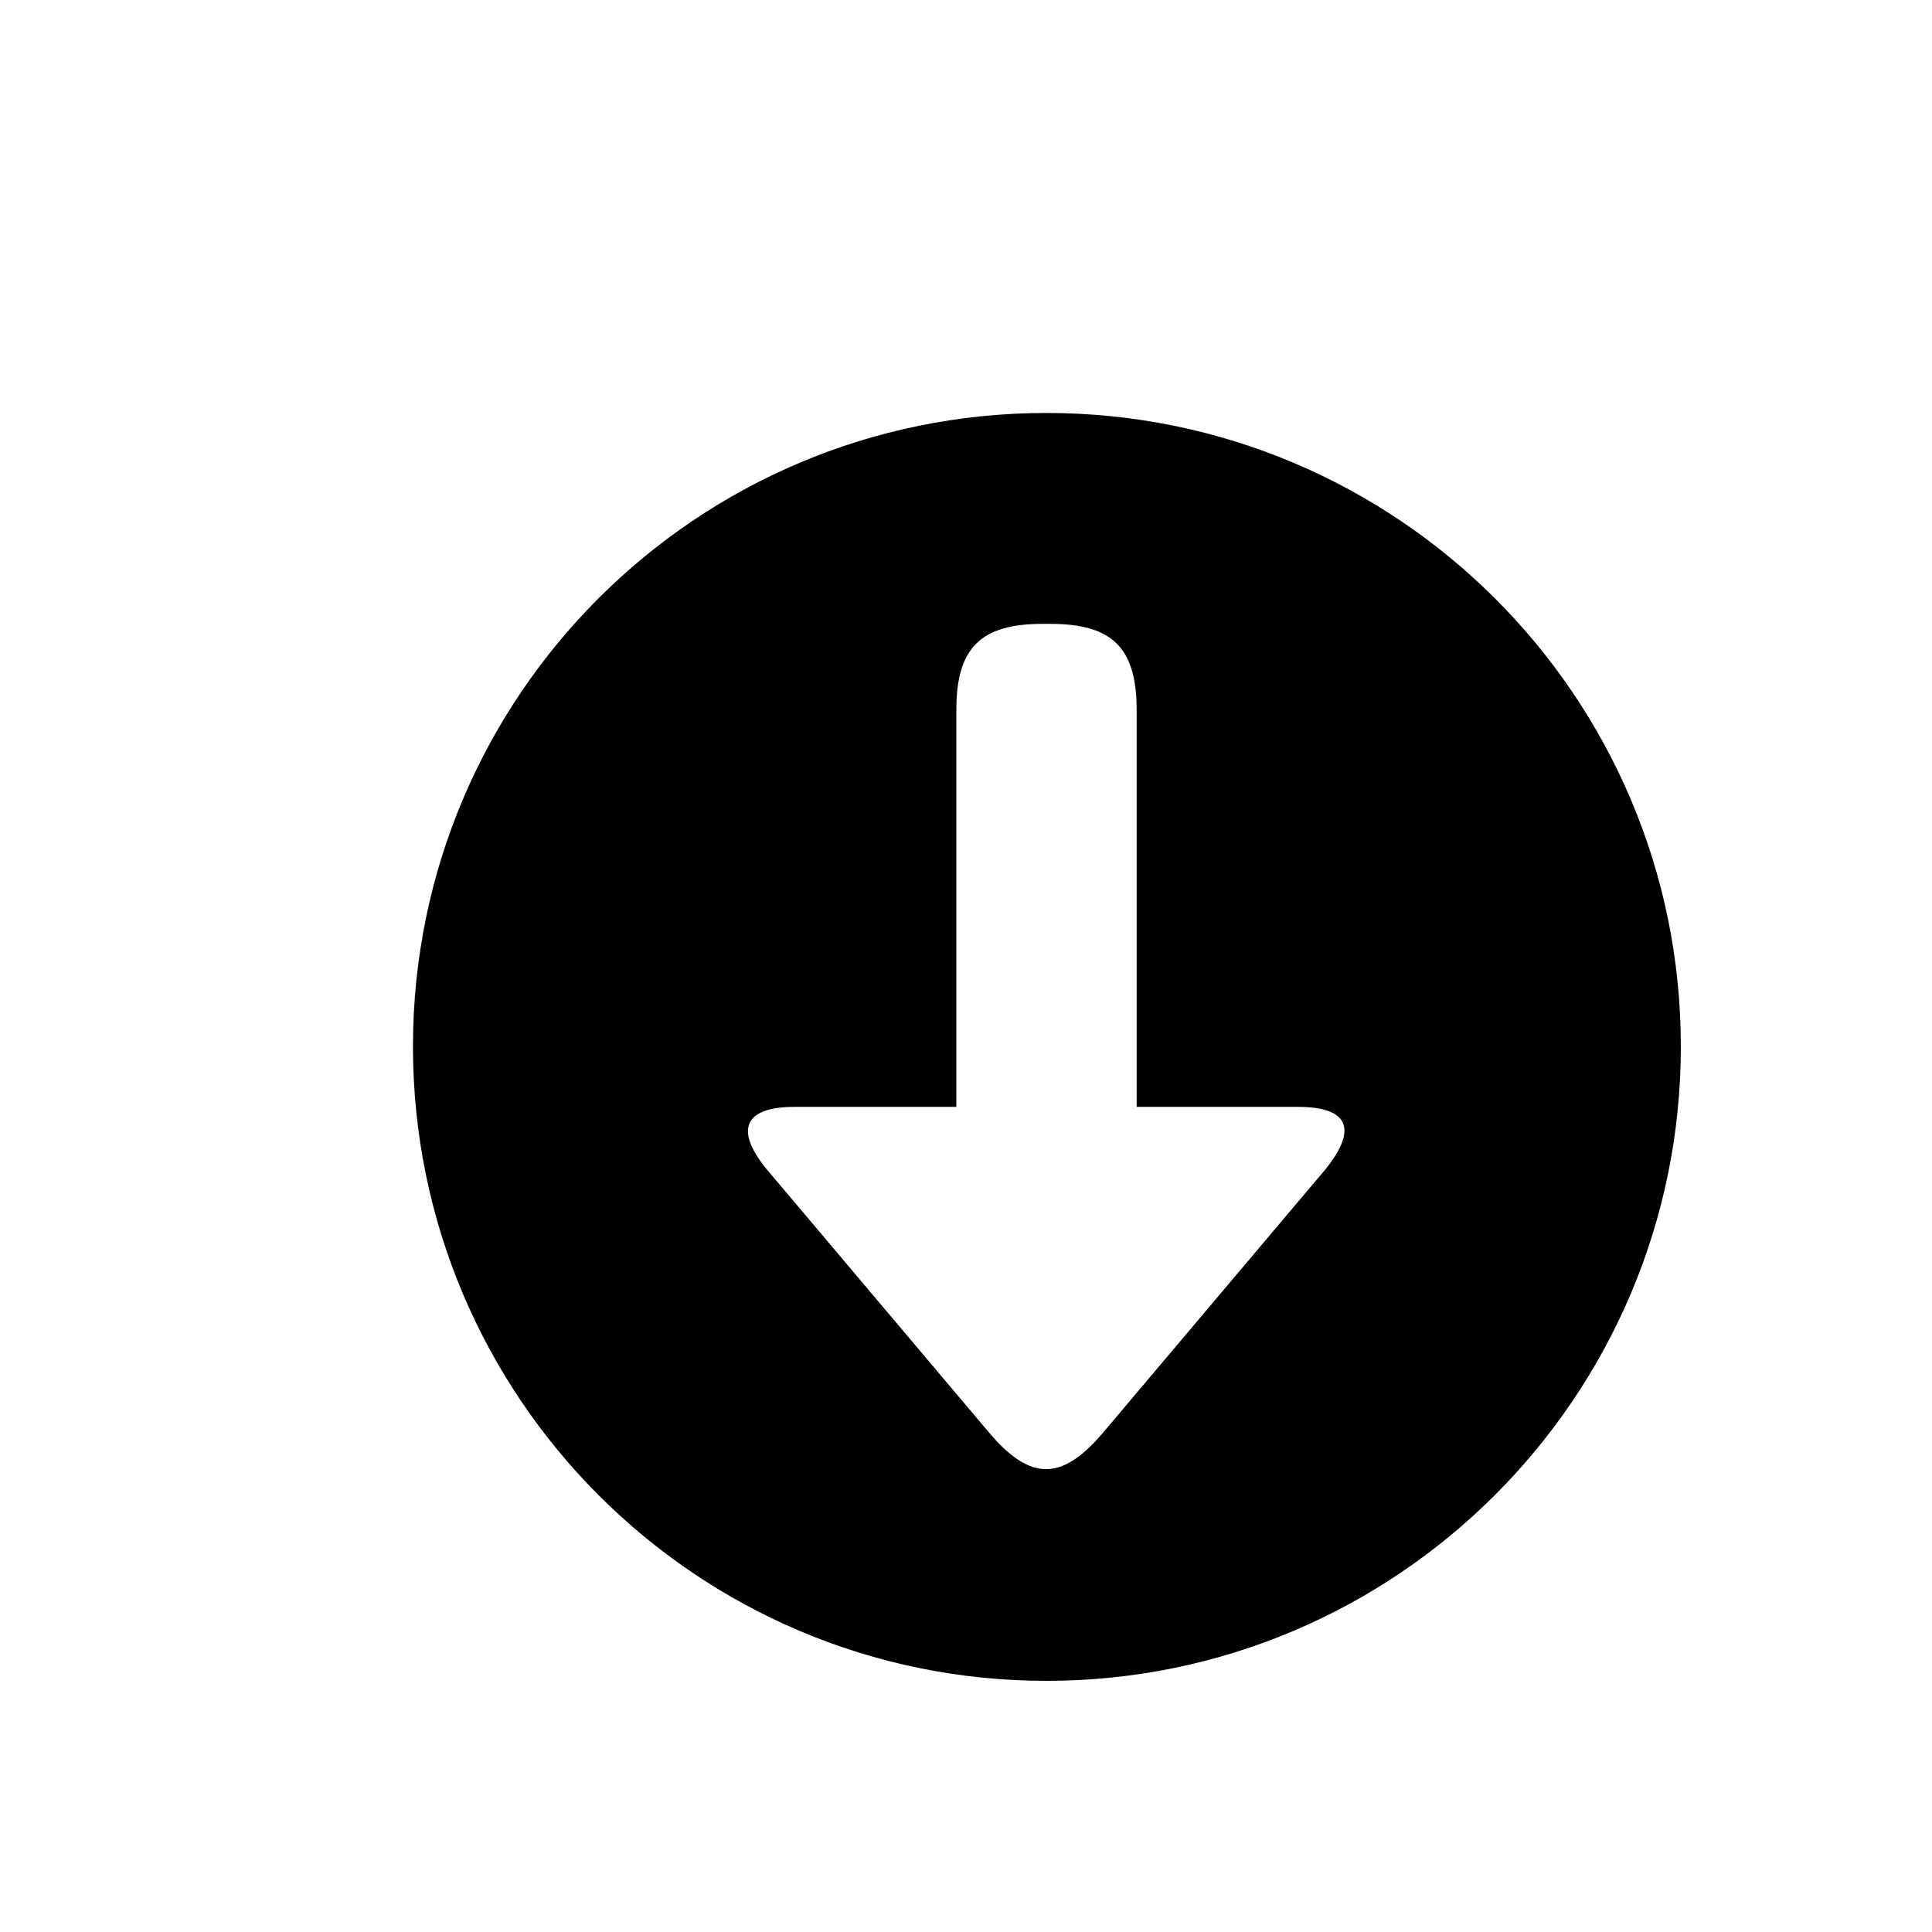
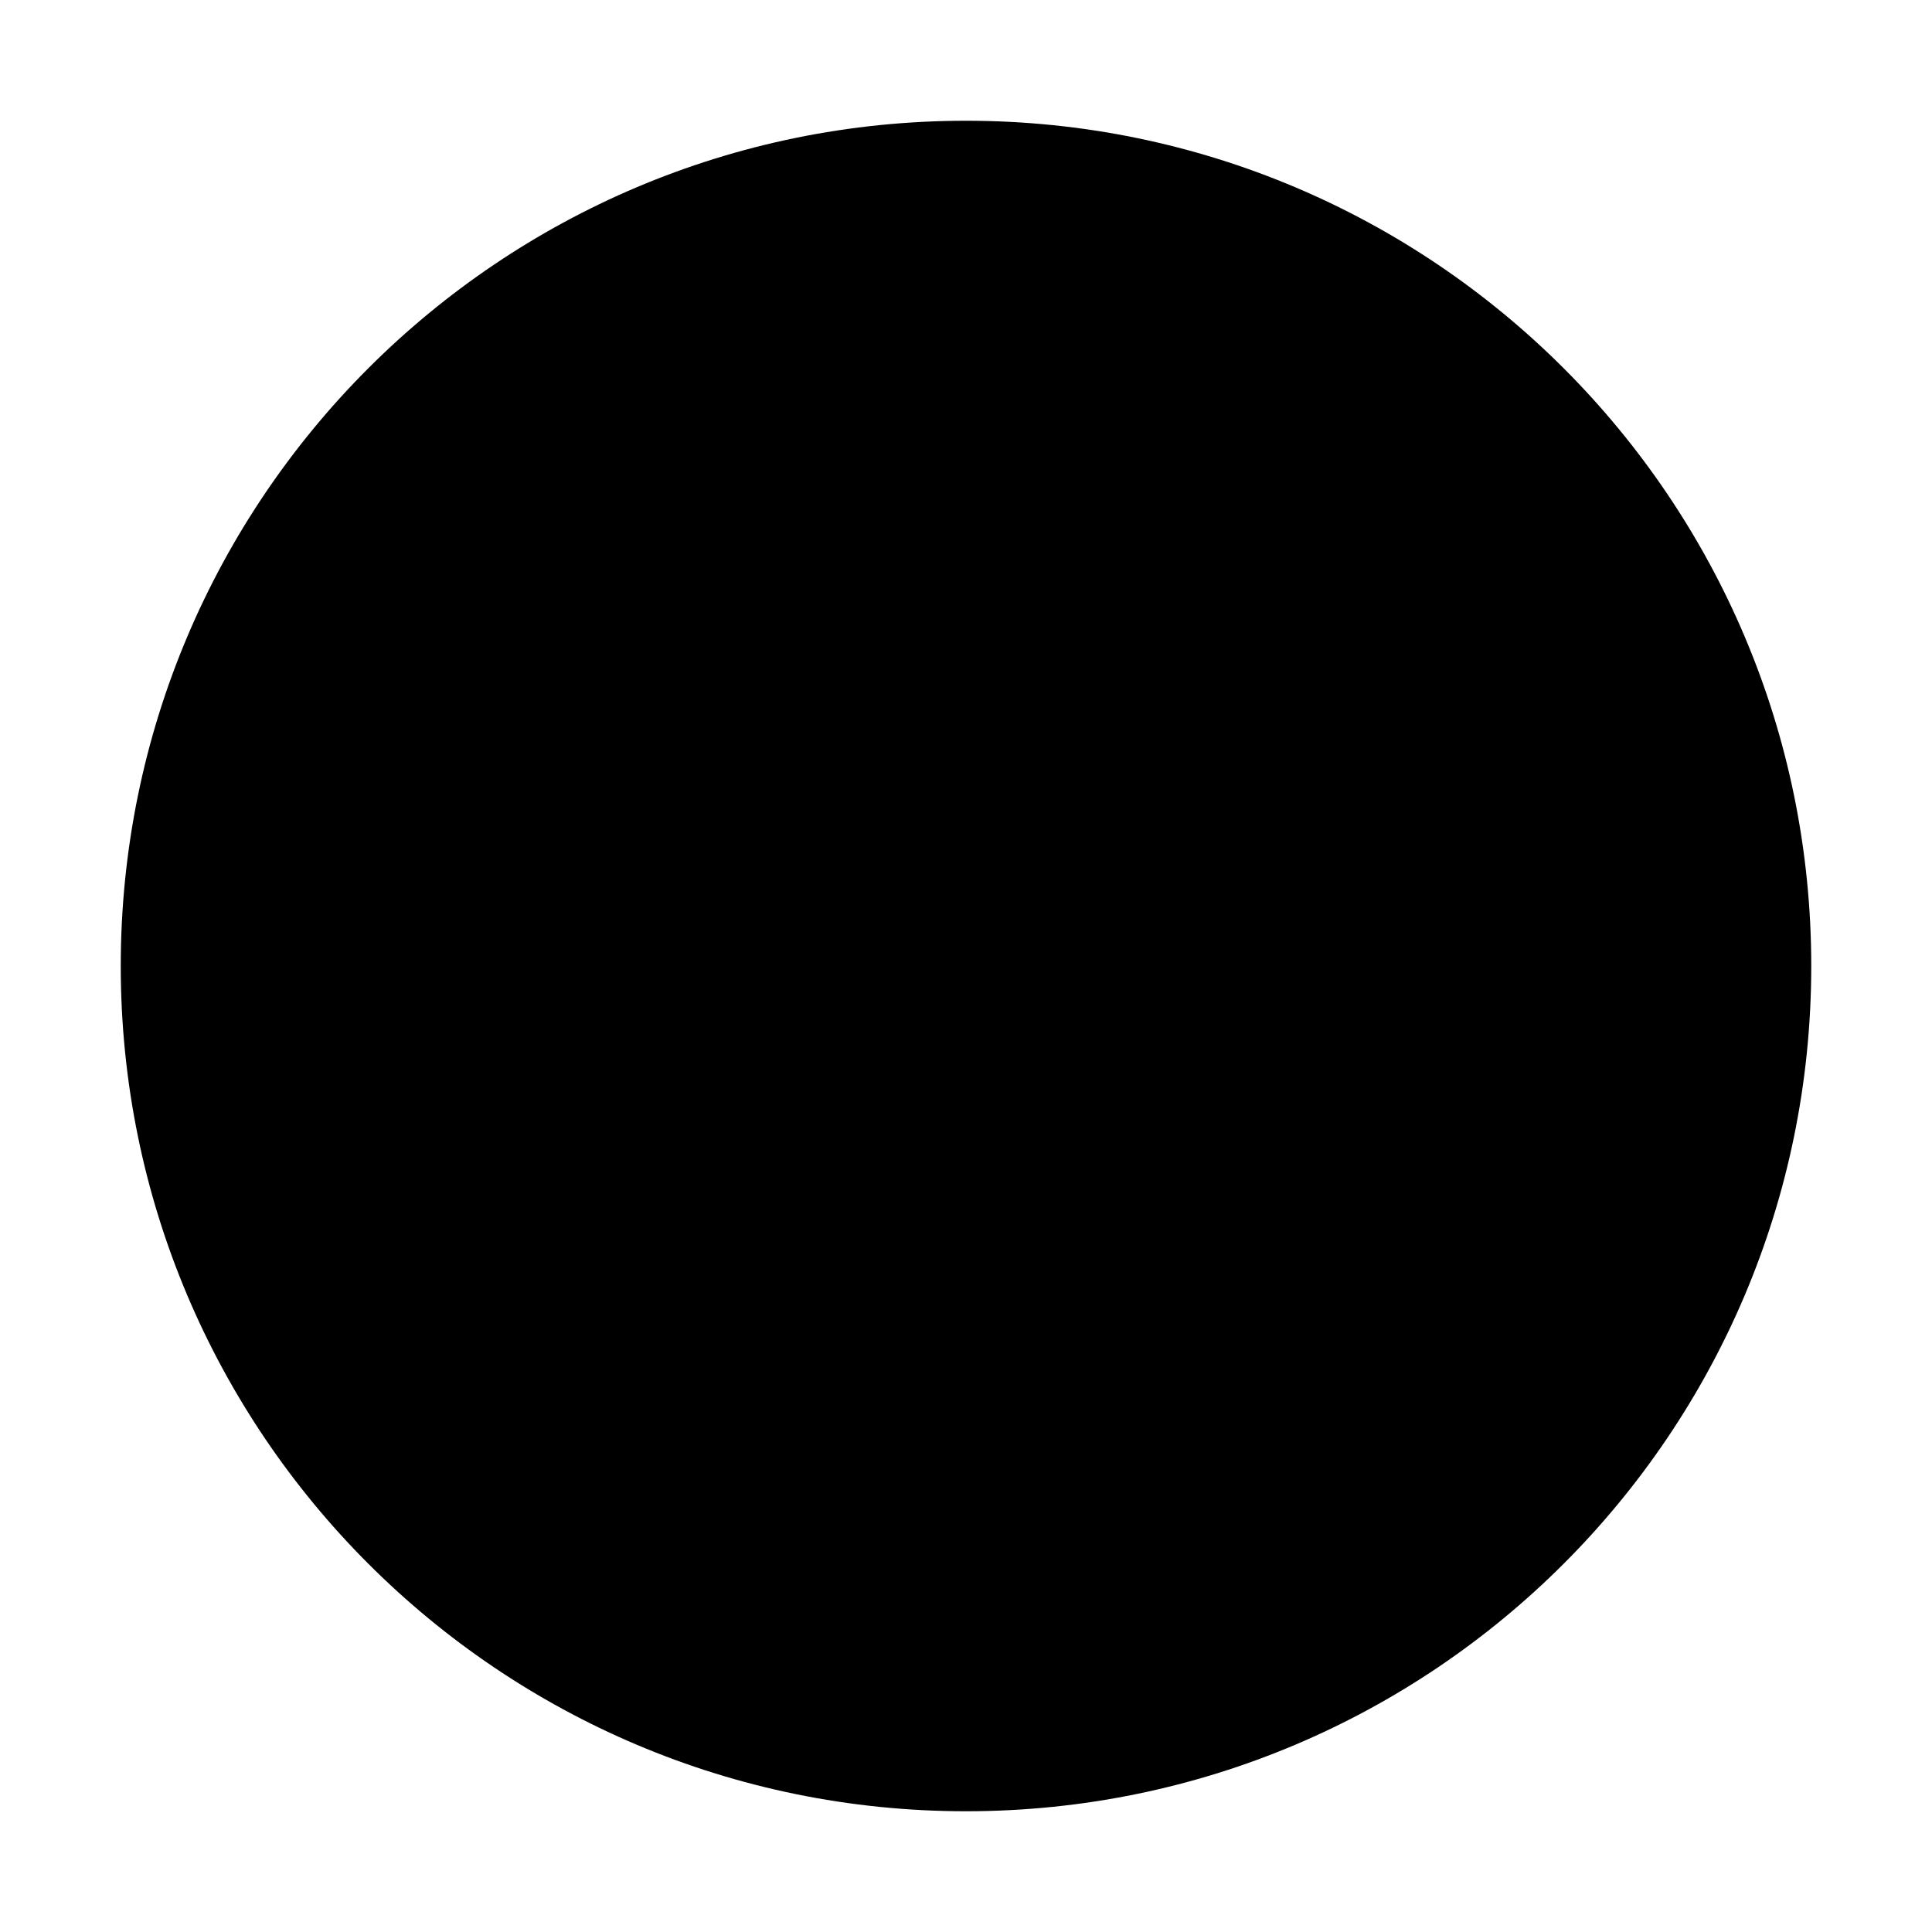
- <svg xmlns="http://www.w3.org/2000/svg" viewBox="0 0 24 24" fill="currentColor">
-   <path d="M13,5.13C17.35,5.13,20.88,8.65,20.88,13C20.88,17.35,17.35,20.88,13,20.88C8.65,20.88,5.13,17.35,5.13,13C5.13,8.65,8.65,5.13,13,5.13ZM9.87,13.75C9.25,13.75,9.12,14.03,9.52,14.52L12.29,17.8C12.8,18.4,13.19,18.4,13.7,17.8L16.47,14.52C16.87,14.02,16.75,13.75,16.12,13.75L14.12,13.75L14.12,8.82C14.12,8.05,13.82,7.75,13.05,7.75L12.95,7.75C12.18,7.75,11.88,8.05,11.88,8.82L11.88,13.75Z" />
+ <svg xmlns="http://www.w3.org/2000/svg" viewBox="0 0 24 24">
+   <path d="M12,1.5C17.8,1.5,22.5,6.2,22.5,12C22.5,17.8,17.8,22.5,12,22.5C6.2,22.5,1.5,17.8,1.5,12C1.5,6.2,6.2,1.5,12,1.5Z" fill="currentColor" />
+   <path d="M7.83,13C7,13,6.83,13.37,7.36,14.03L11.06,18.4C11.73,19.2,12.26,19.2,12.93,18.4L16.63,14.03C17.16,13.36,17,13,16.16,13L13.49,13L13.49,6.43C13.49,5.4,13.09,5,12.06,5L11.93,5C10.9,5,10.5,5.4,10.5,6.43L10.5,13Z" fill="currentColor" />
</svg>
